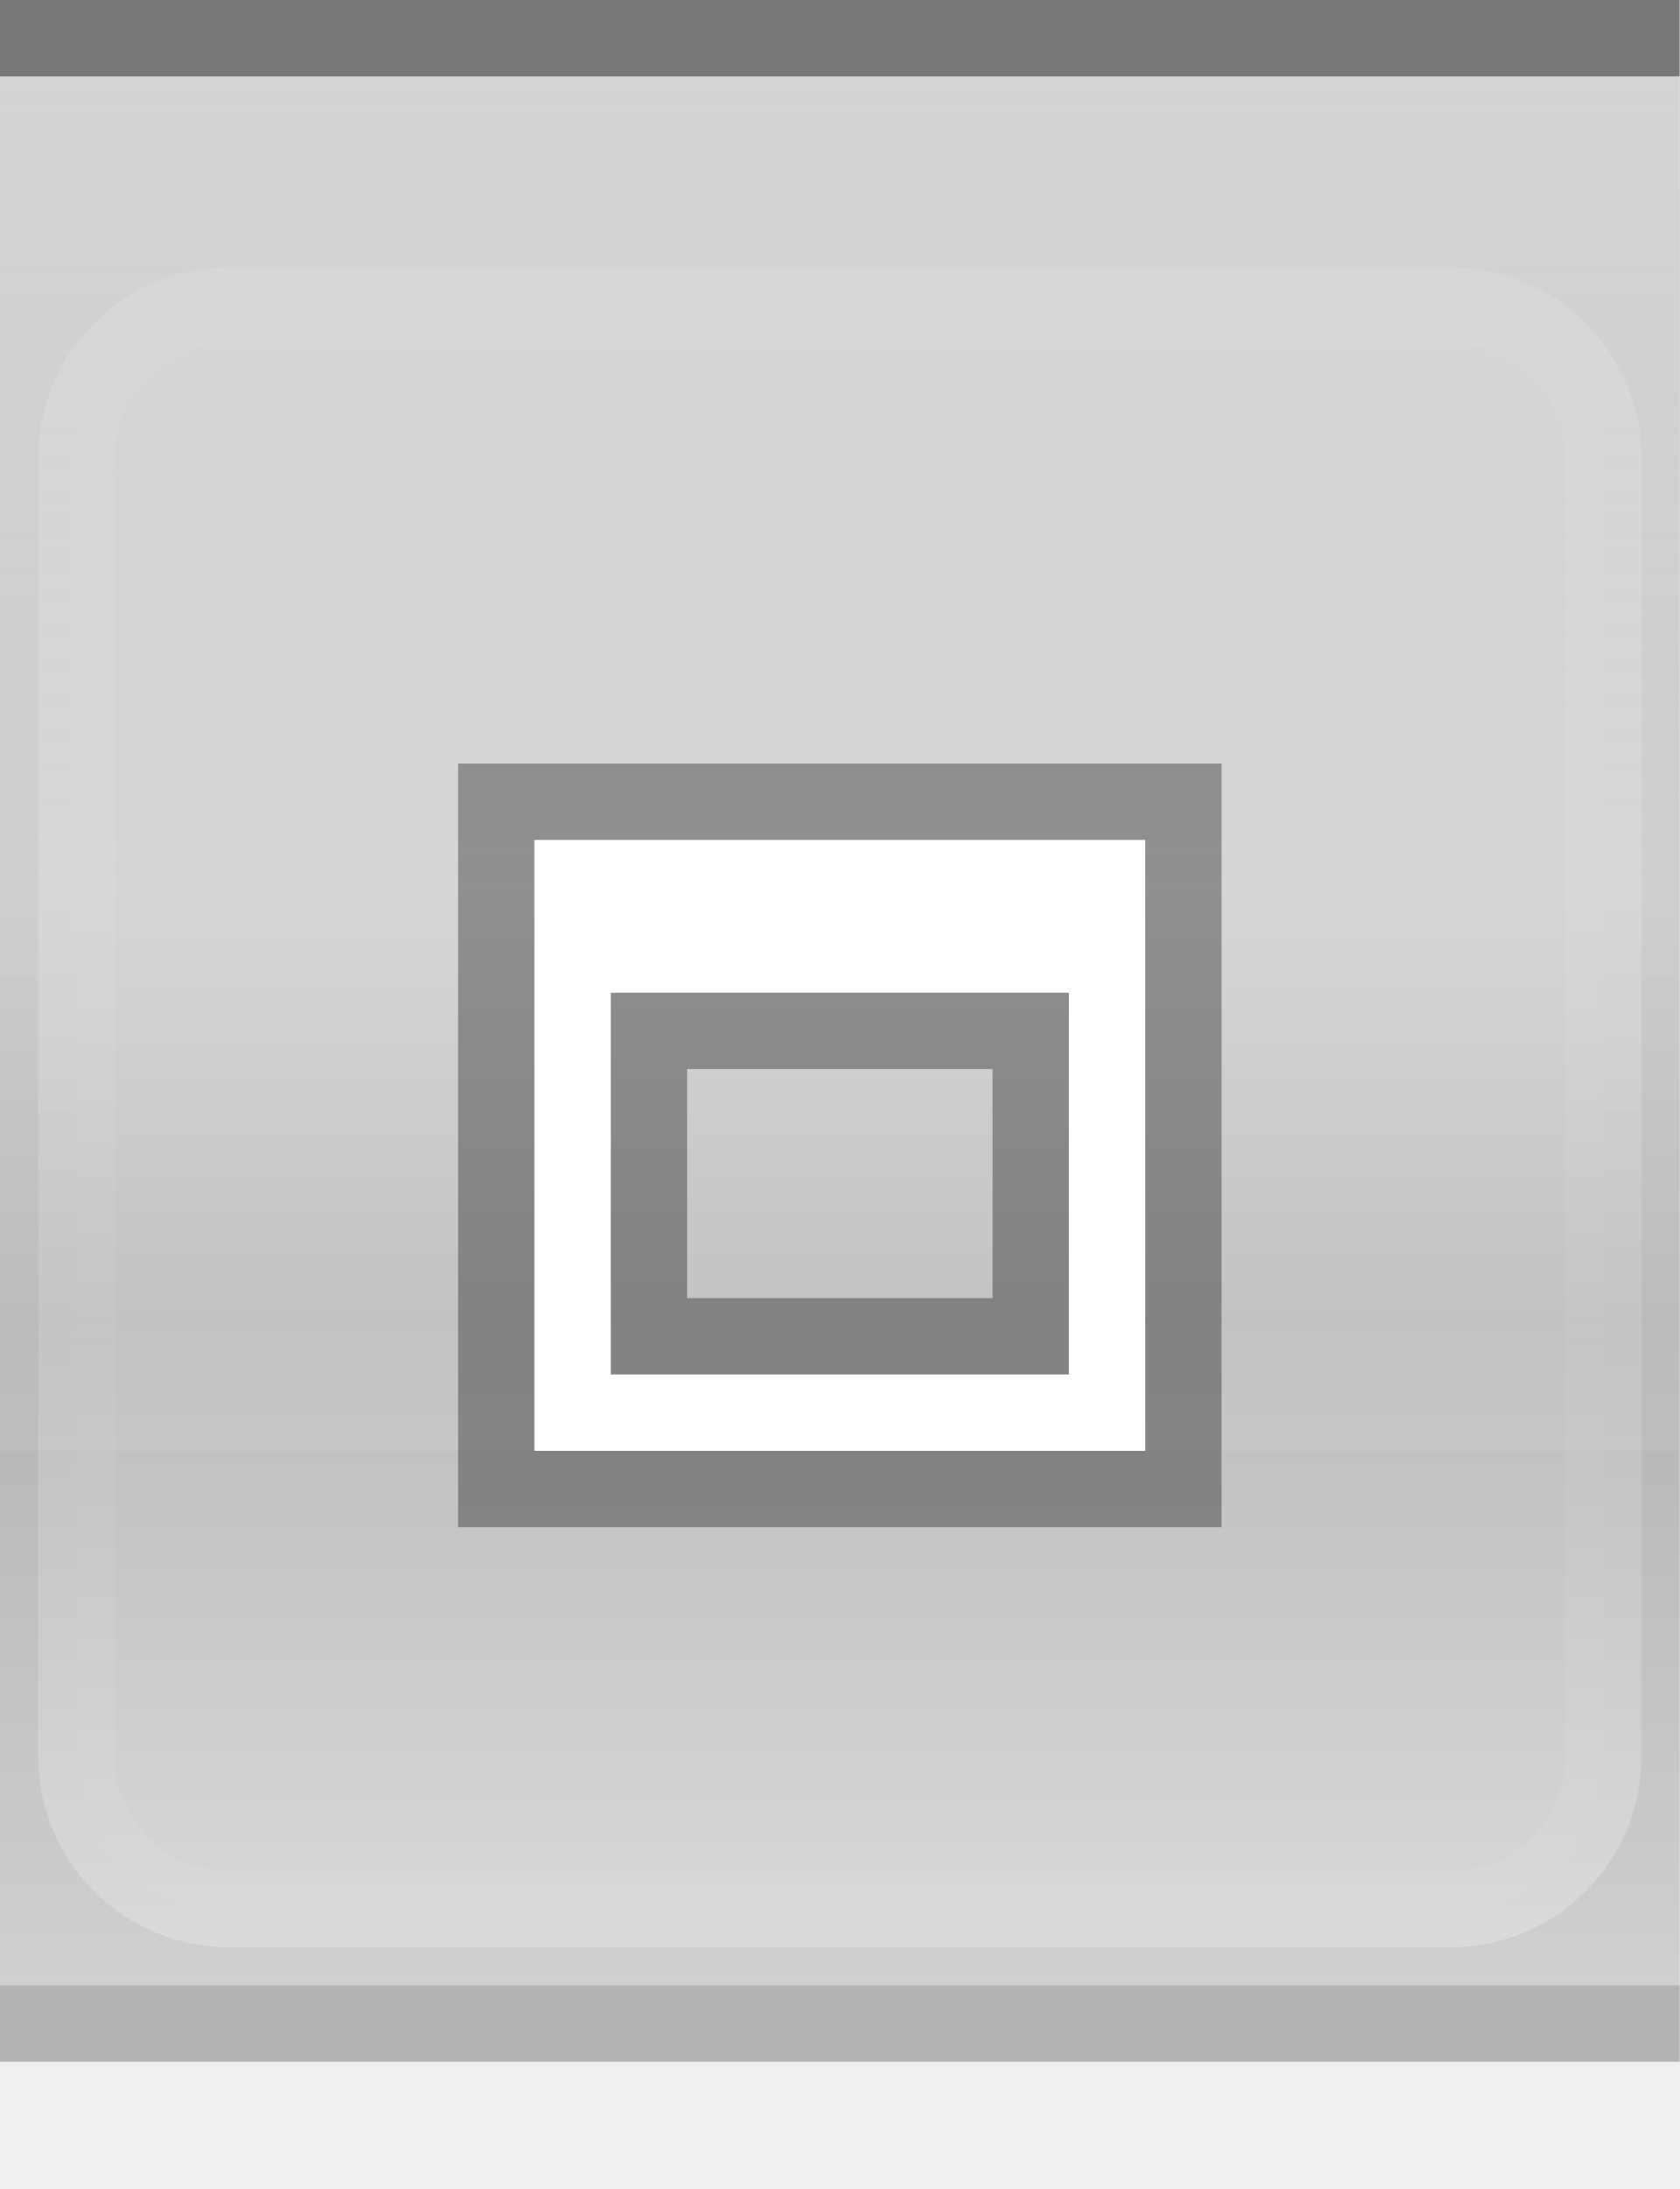
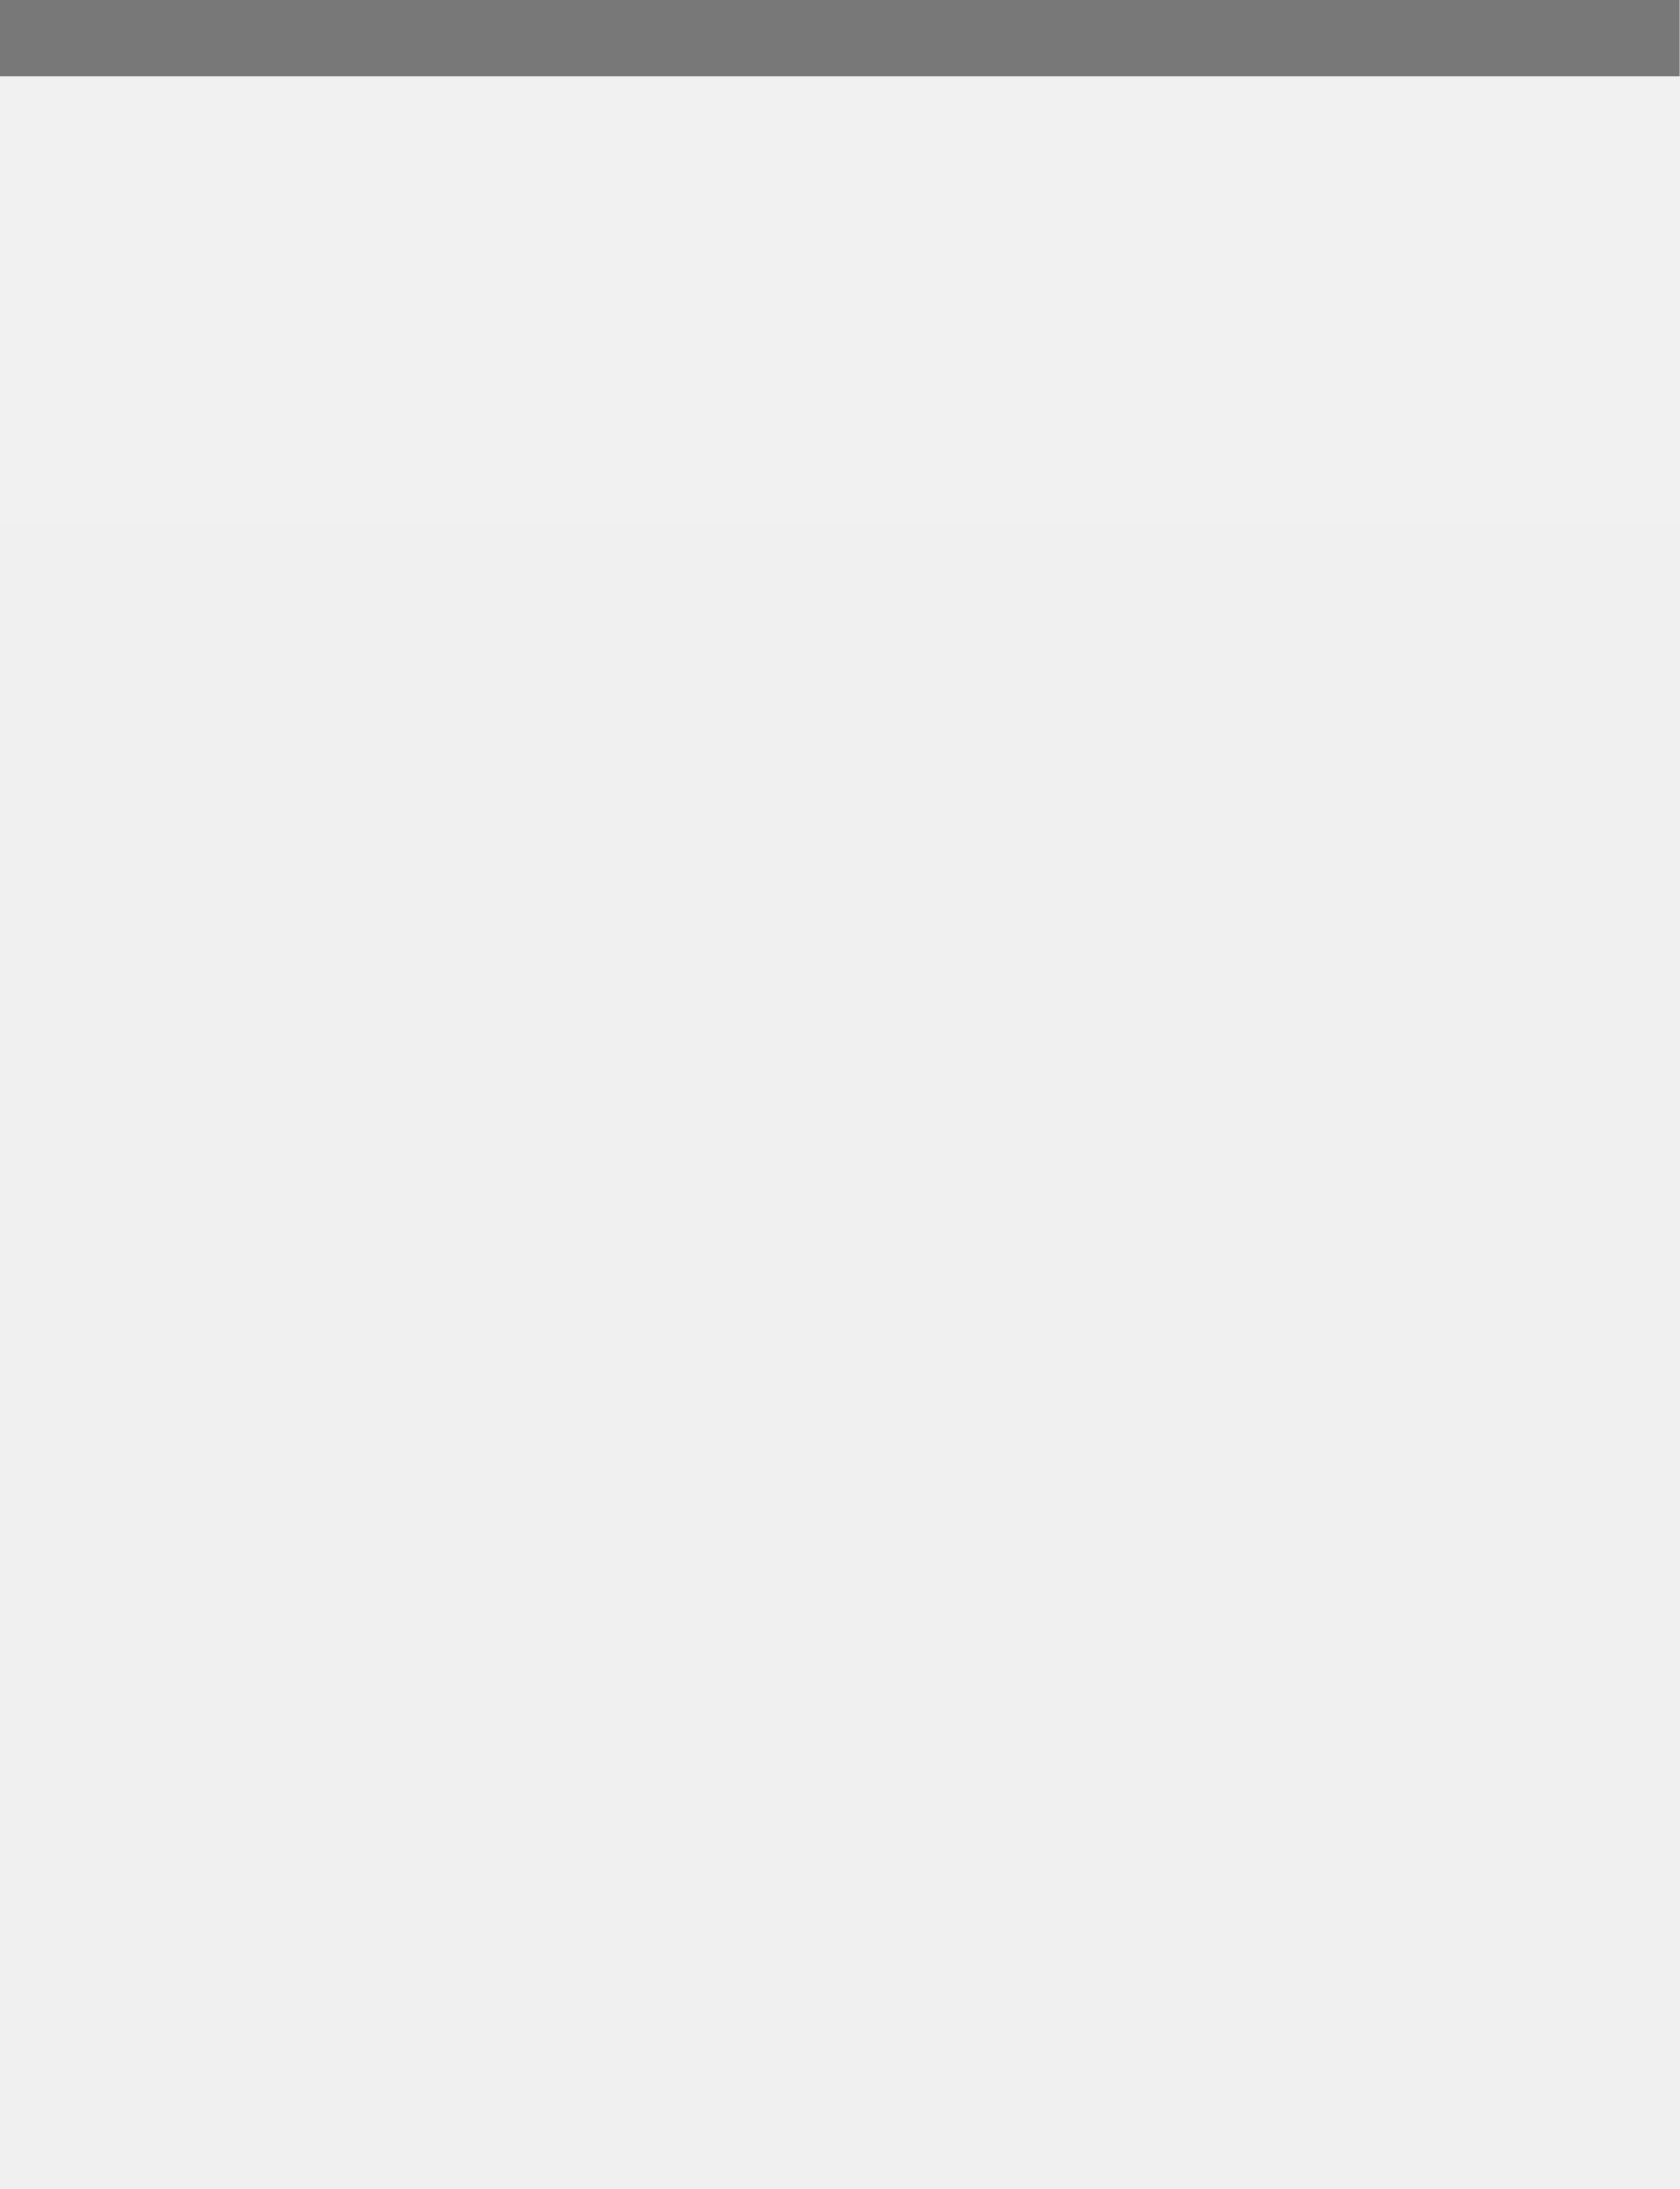
<svg xmlns="http://www.w3.org/2000/svg" xmlns:xlink="http://www.w3.org/1999/xlink" width="33" height="43" id="svg2" version="1.0">
  <defs id="defs36" />
  <g transform="scale(1.5)" id="g3">
    <defs id="defs4">
      <linearGradient id="linearGradient1886">
        <stop style="stop-color:white;stop-opacity:1;" offset="0" id="stop1888" />
        <stop style="stop-color:white;stop-opacity:0.15;" offset="1" id="stop1890" />
      </linearGradient>
-       <linearGradient id="linearGradient5847">
-         <stop id="stop5849" offset="0" style="stop-color:black;stop-opacity:0.30;" />
-         <stop id="stop2776" offset="0.4" style="stop-color:black;stop-opacity:0.20;" />
-         <stop id="stop2779" offset="0.6" style="stop-color:black;stop-opacity:0.25;" />
-         <stop id="stop5851" offset="1" style="stop-color:black;stop-opacity:0.10;" />
-       </linearGradient>
-       <linearGradient xlink:href="#linearGradient5847" id="linearGradient6945" gradientUnits="userSpaceOnUse" x1="0" y1="0.5" x2="0" y2="28.5" gradientTransform="matrix(1,0,0,1,0,0)" />
      <linearGradient xlink:href="#linearGradient1886" id="linearGradient1892" x1="0" y1="1" x2="0" y2="18" gradientUnits="userSpaceOnUse" gradientTransform="matrix(1,0,0,1,0,0)" />
    </defs>
-     <g id="layer1">
-       <g id="g1789" transform="translate(0,0)">
-         <rect style="fill:#ffffff;fill-rule:evenodd;stroke:#ffffff;stroke-width:1px;stroke-linecap:butt;stroke-linejoin:miter;stroke-opacity:0.95;fill-opacity:0.75;opacity:1.00" x="1" y="4" rx="2" ry="2" width="20" height="21" id="path4123" />
-       </g>
-     </g>
    <g id="layer2" style="display:inline">
-       <path style="fill:url(#linearGradient6945);fill-opacity:1;fill-rule:evenodd;stroke:none;stroke-width:1;stroke-linecap:square;stroke-linejoin:miter;stroke-miterlimit:4;stroke-dasharray:none;stroke-opacity:1" d="M 0,1 L 22,1 C 22,1 22,26 22,26 L 0,26 L 0,1 z " id="path6057" />
+       <path style="fill:none;fill-opacity:1;fill-rule:evenodd;stroke:none;stroke-width:1;stroke-linecap:square;stroke-linejoin:miter;stroke-miterlimit:4;stroke-dasharray:none;stroke-opacity:1" d="M 0,1 L 22,1 C 22,1 22,26 22,26 L 0,26 L 0,1 z " id="path6057" />
    </g>
    <g id="layer3">
-       <path style="fill:none;fill-opacity:0.60;fill-rule:evenodd;stroke:none;stroke-width:1px;stroke-linecap:square;stroke-linejoin:miter;stroke-opacity:1" d="M 0,1 L 22,1 C 22,1 22,4 22,4 L 0,4 L 0,3 z " id="path6061" />
-       <rect style="opacity:0.5;fill:url(#linearGradient1892);fill-opacity:1;stroke:none;stroke-width:0;stroke-linecap:round;stroke-linejoin:round;stroke-miterlimit:4;stroke-dasharray:none;stroke-opacity:1" id="rect1884" width="22" height="18" x="0" y="1" />
+       <path style="fill:none;fill-opacity:0.05;fill-rule:evenodd;stroke:none;stroke-width:1px;stroke-linecap:square;stroke-linejoin:miter;stroke-opacity:1" d="M 0,1 L 22,1 C 22,1 22,4 22,4 L 0,4 L 0,3 z " id="path6061" />
+       <rect style="opacity:0.05;fill:url(#linearGradient1892);fill-opacity:1;stroke:none;stroke-width:0;stroke-linecap:round;stroke-linejoin:round;stroke-miterlimit:4;stroke-dasharray:none;stroke-opacity:1" id="rect1884" width="22" height="18" x="0" y="1" />
    </g>
-     <g id="g31" style="display:inline">
+     <g id="layer1" style="display:inline">
      <path style="fill:none;fill-opacity:0;fill-rule:evenodd;stroke:black;stroke-width:1px;stroke-linecap:square;stroke-linejoin:miter;stroke-opacity:0.50" d="M 0.5,0.5 L 21.5,0.5" id="path6059" />
    </g>
-     <g id="g3722">
-       <g style="display:inline" id="g1614" transform="translate(5,9)">
-         <path id="rect2266" d="M 1,1 L 1,11 L 11,11 L 11,1 L 1,1 z M 4,5 L 8,5 L 8,8 L 4,8 L 4,5 z " style="opacity:0.33;fill:black;fill-opacity:1;stroke:black;stroke-width:0;stroke-linecap:butt;stroke-miterlimit:4;stroke-dasharray:none;stroke-opacity:1;display:inline" />
-         <path id="rect2275" d="M 2,2 L 2,10 L 10,10 L 10,2 L 2,2 z M 3,4 L 9,4 L 9,9 L 3,9 L 3,4 z " style="opacity:1;fill:white;fill-opacity:1;stroke:black;stroke-width:0;stroke-linecap:butt;stroke-miterlimit:4;stroke-dasharray:none;stroke-opacity:1" />
-       </g>
-     </g>
    <g id="layer5">
-       <path style="fill:none;fill-opacity:0.50;fill-rule:evenodd;stroke:black;stroke-width:1px;stroke-linecap:square;stroke-linejoin:miter;stroke-opacity:0.25" d="M 0.5,26.5 L 21.5,26.5" id="path6989" />
+       <path style="fill:none;fill-opacity:0;fill-rule:evenodd;stroke:black;stroke-width:1px;stroke-linecap:square;stroke-linejoin:miter;stroke-opacity:0.0" d="M 0.5,26.5 L 21.5,26.5" id="path6989" />
    </g>
  </g>
</svg>
